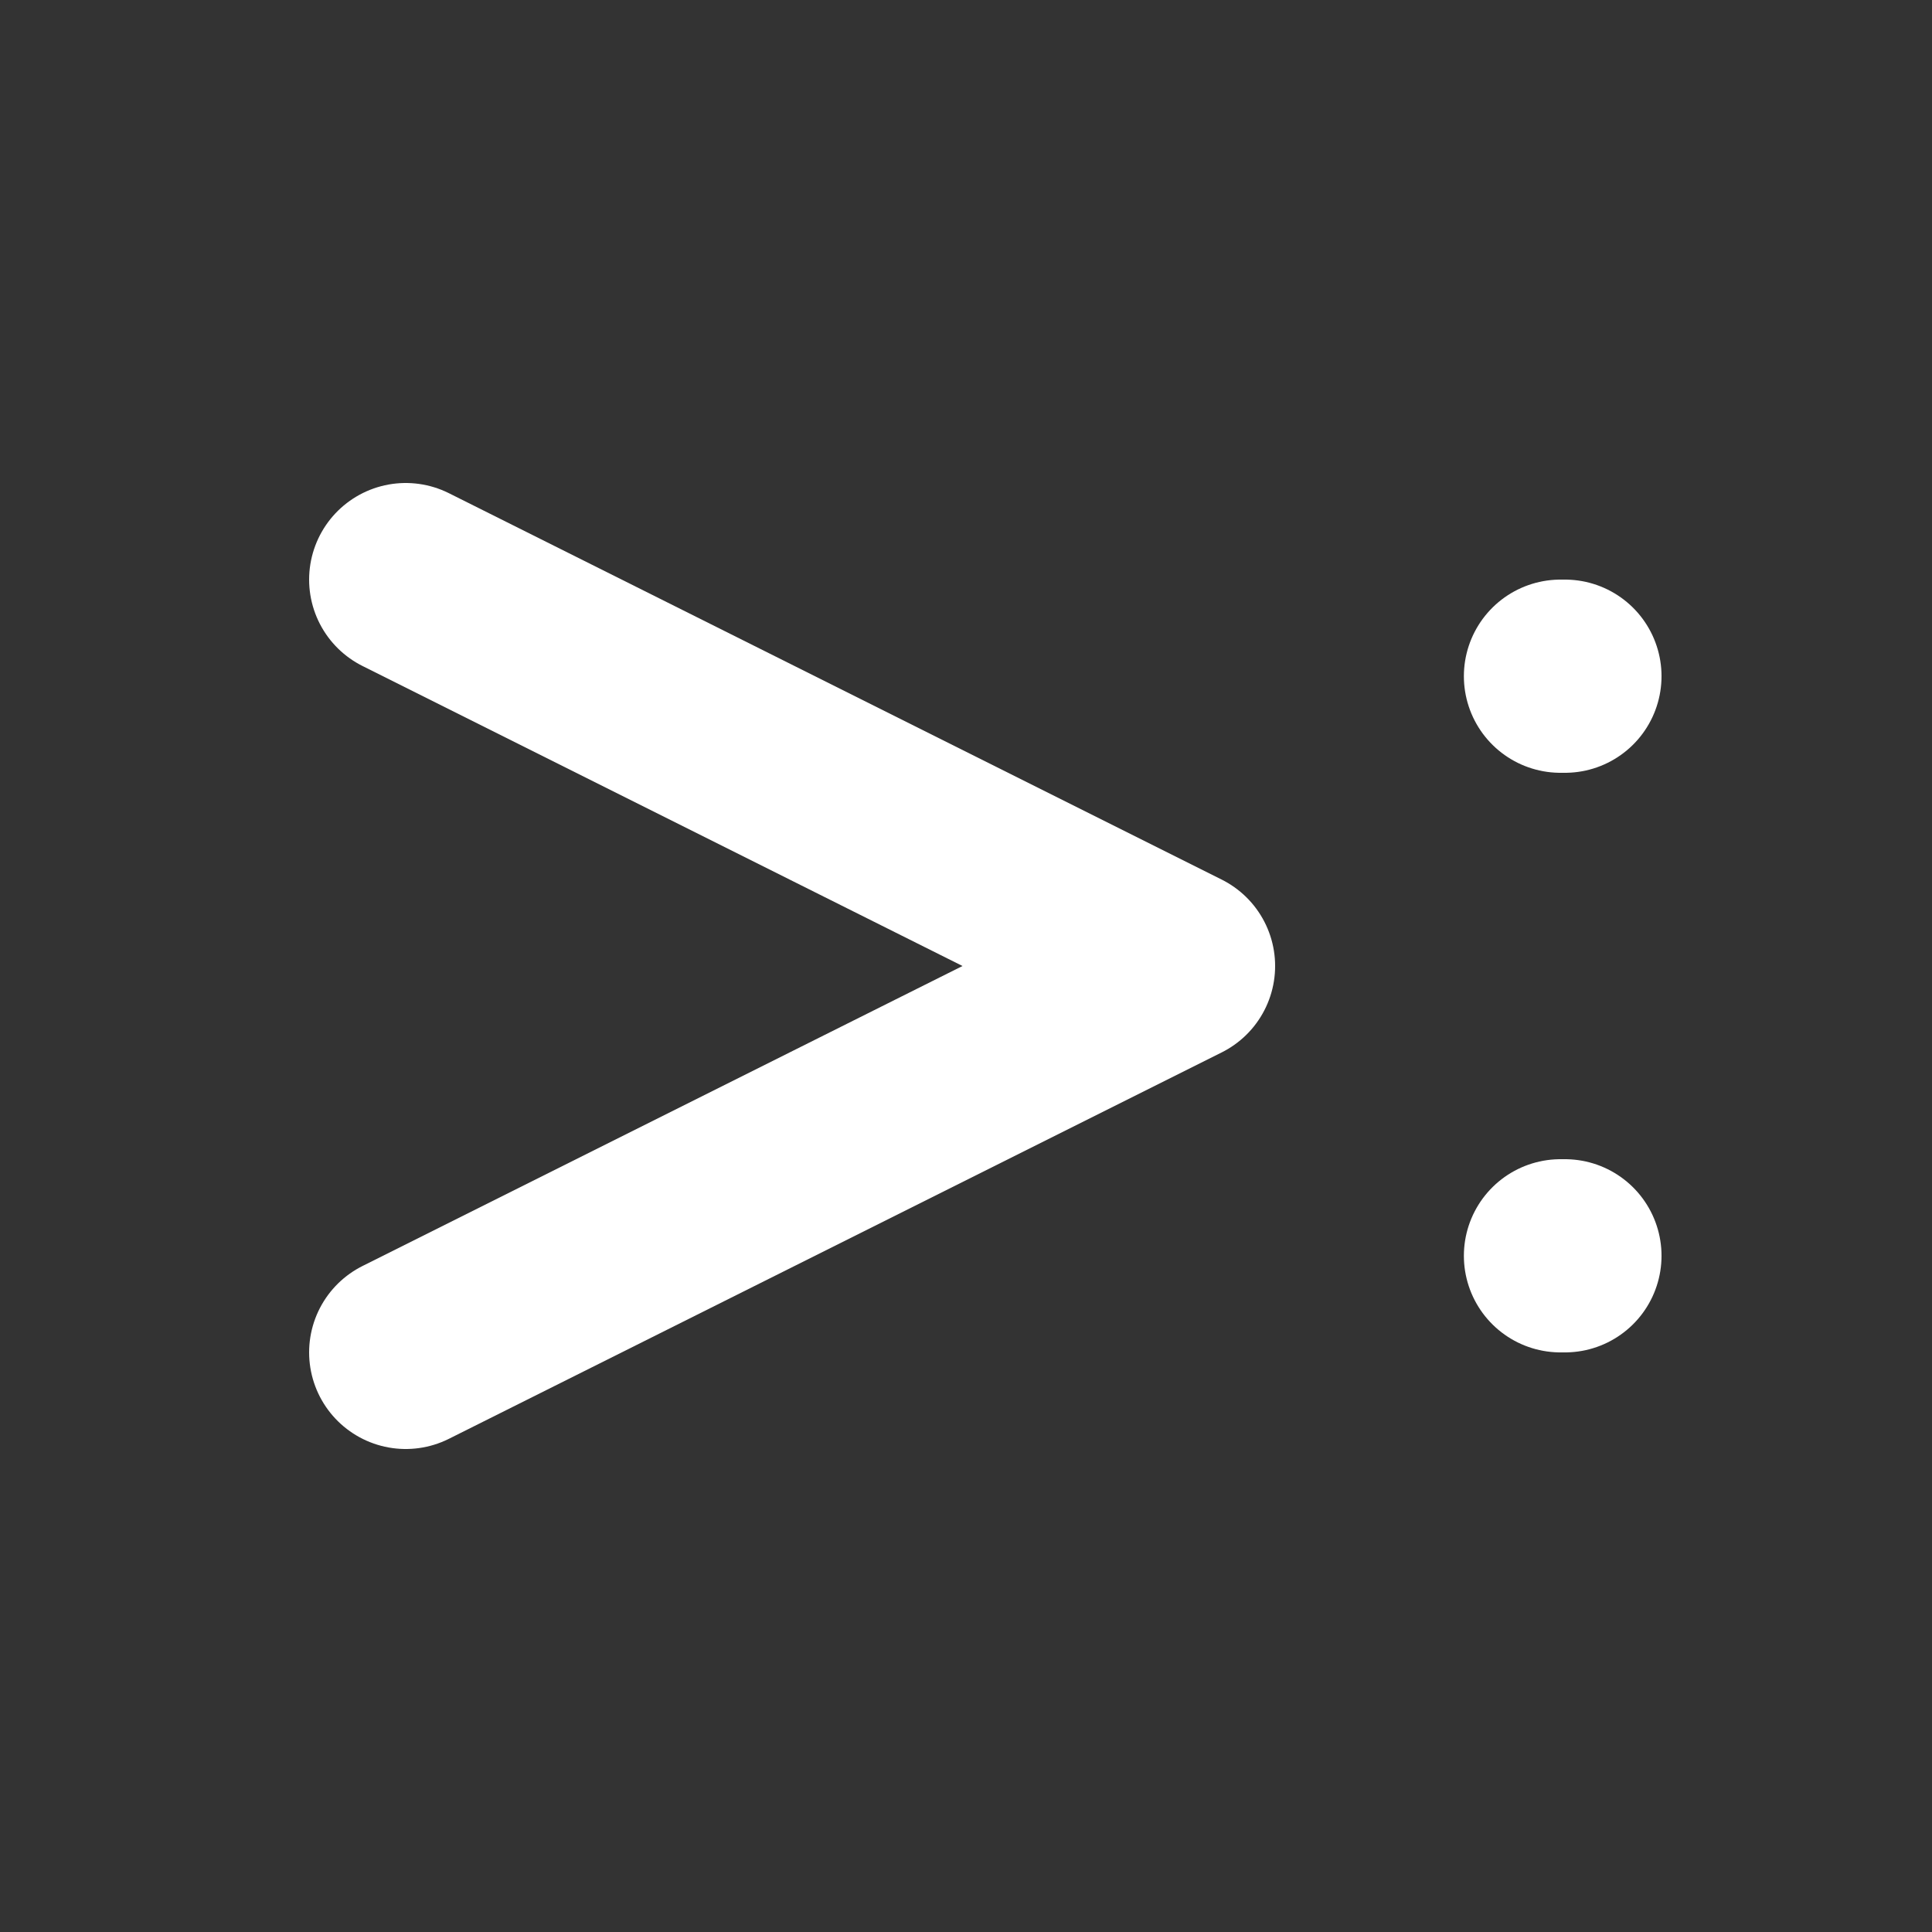
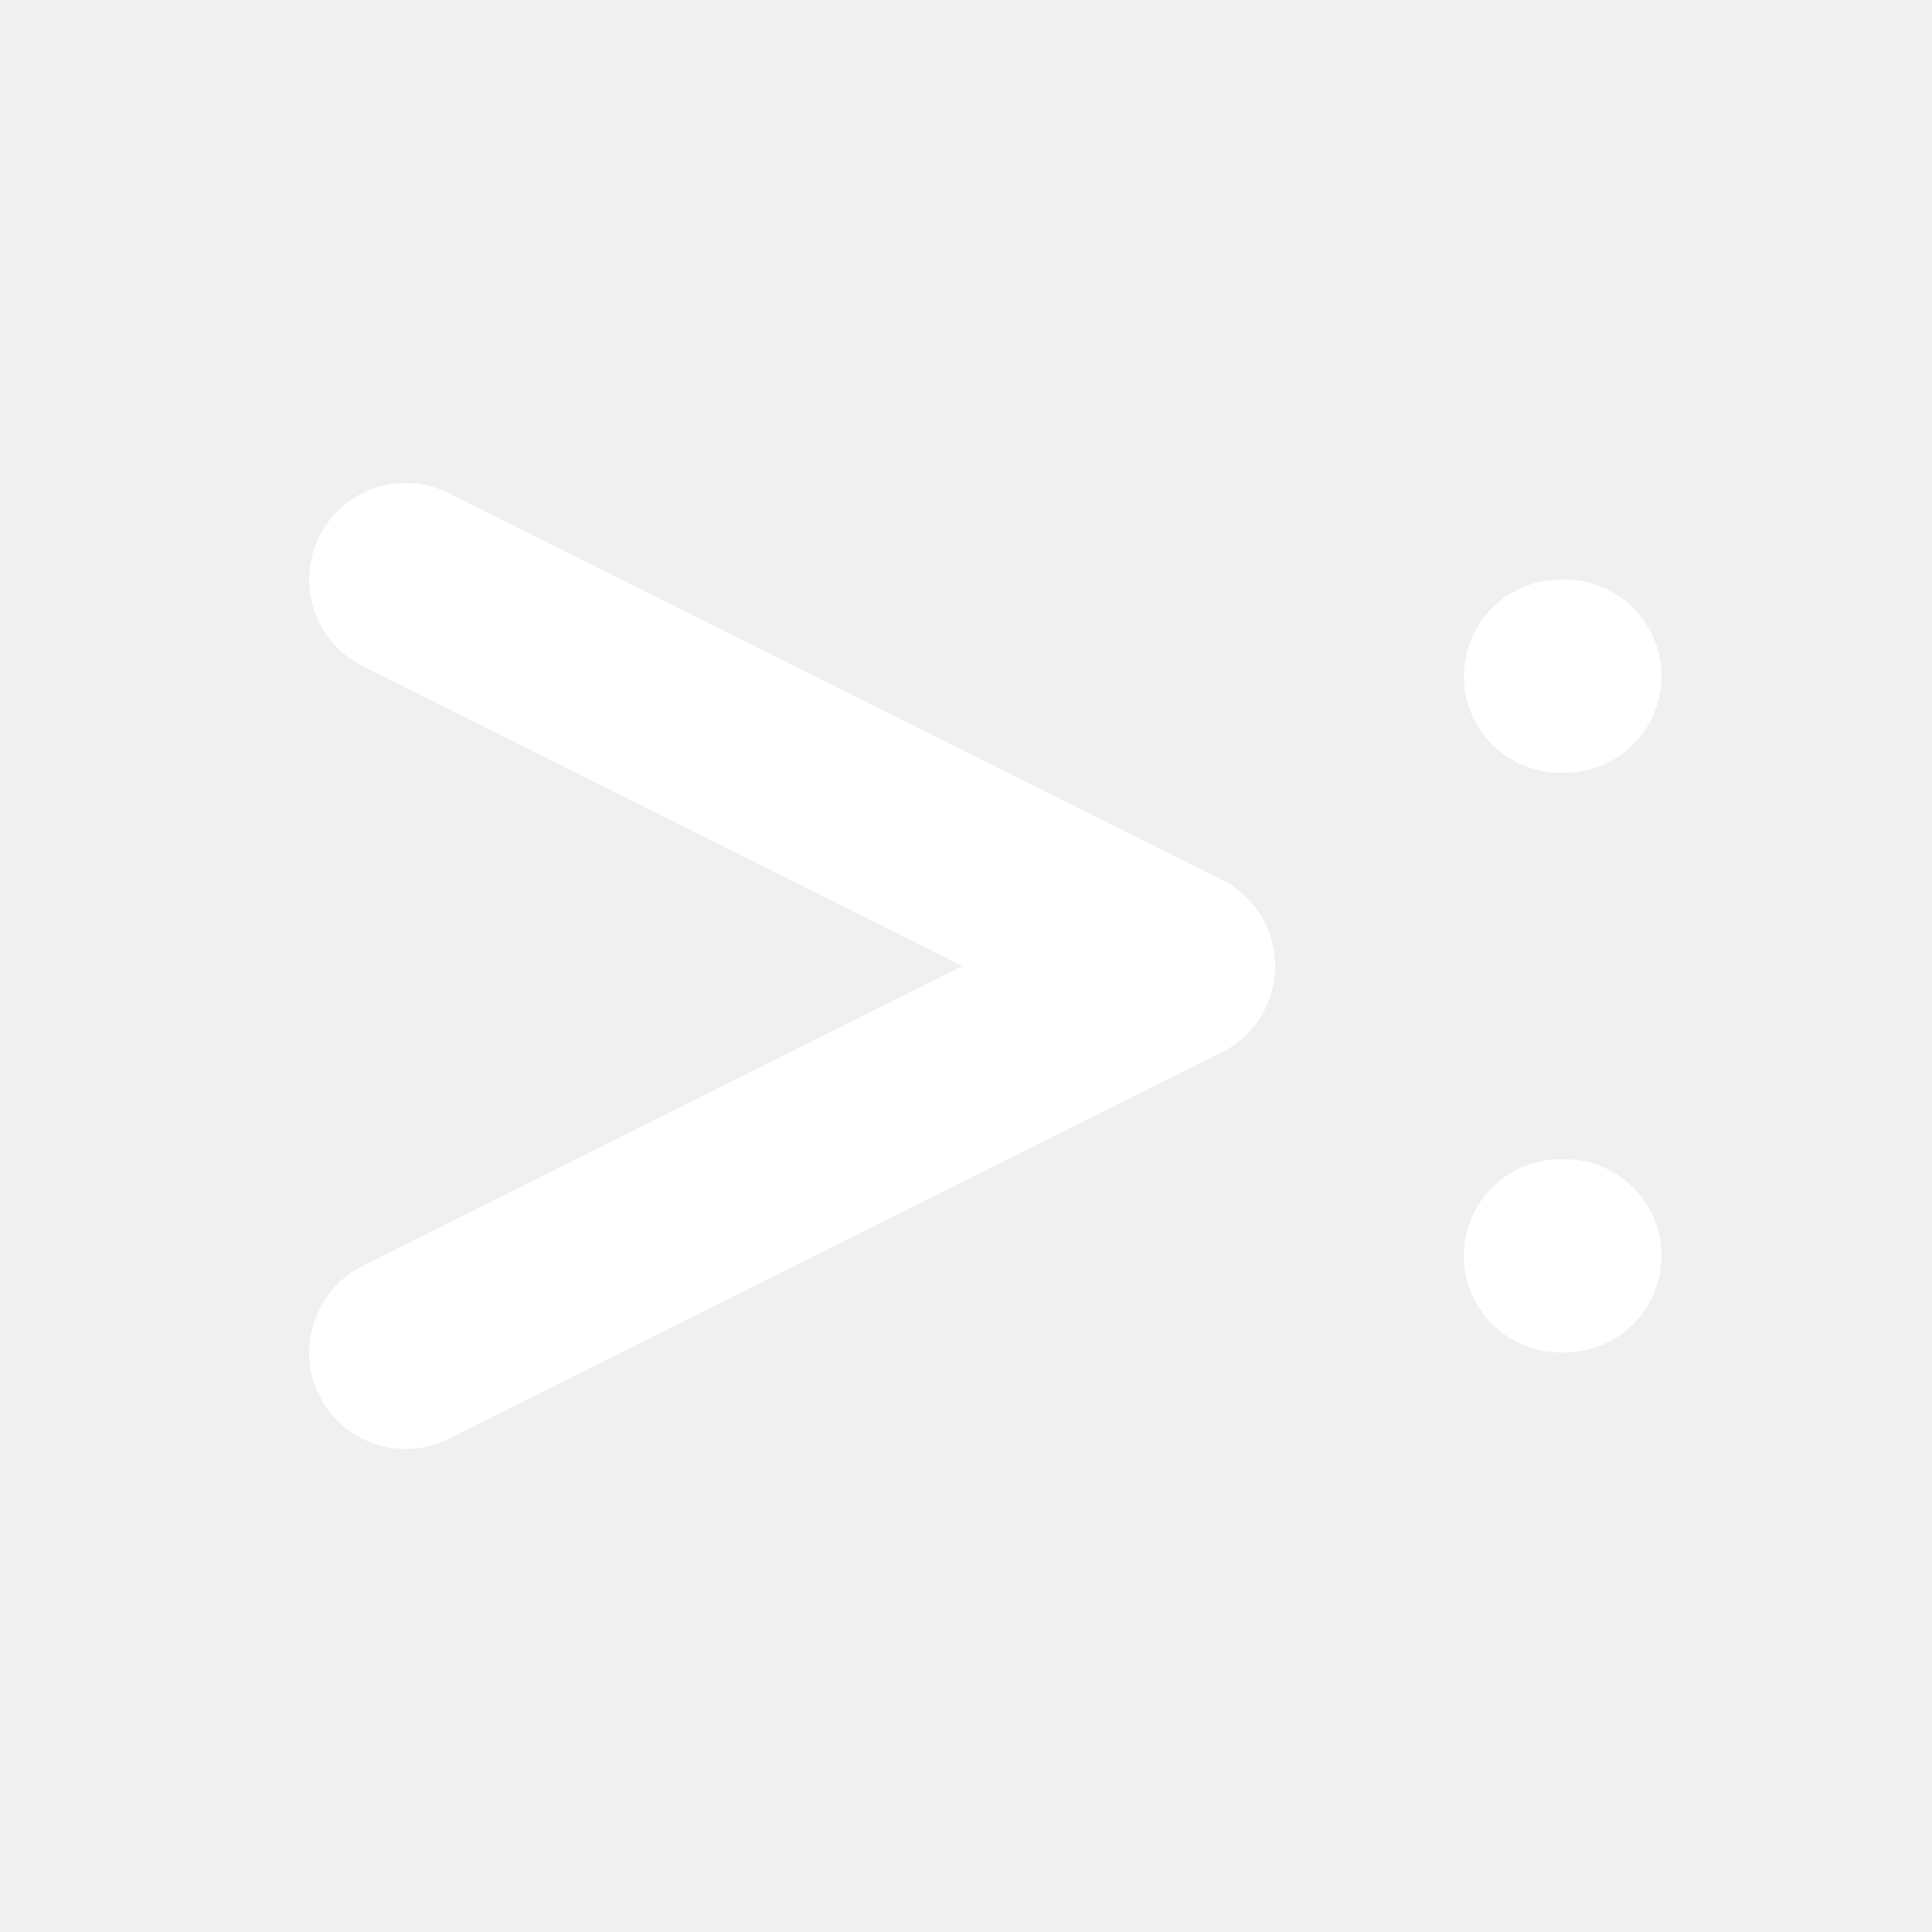
<svg xmlns="http://www.w3.org/2000/svg" width="100" height="100" viewBox="0 0 100 100">
-   <g id="BG">
-     <rect x="-9105.78" y="-8034.64" width="16138.57" height="16138.57" fill="#333" />
-   </g>
  <g id="main">
    <line x1="81" y1="65" x2="80.77" y2="65" fill="none" stroke="#fff" stroke-linecap="round" stroke-linejoin="round" stroke-width="10" />
    <line x1="81" y1="35" x2="80.77" y2="35" fill="none" stroke="#fff" stroke-linecap="round" stroke-linejoin="round" stroke-width="10" />
    <polyline points="21 30 61 50 21 70" fill="none" stroke="#fff" stroke-linecap="round" stroke-linejoin="round" stroke-width="10" />
  </g>
</svg>
